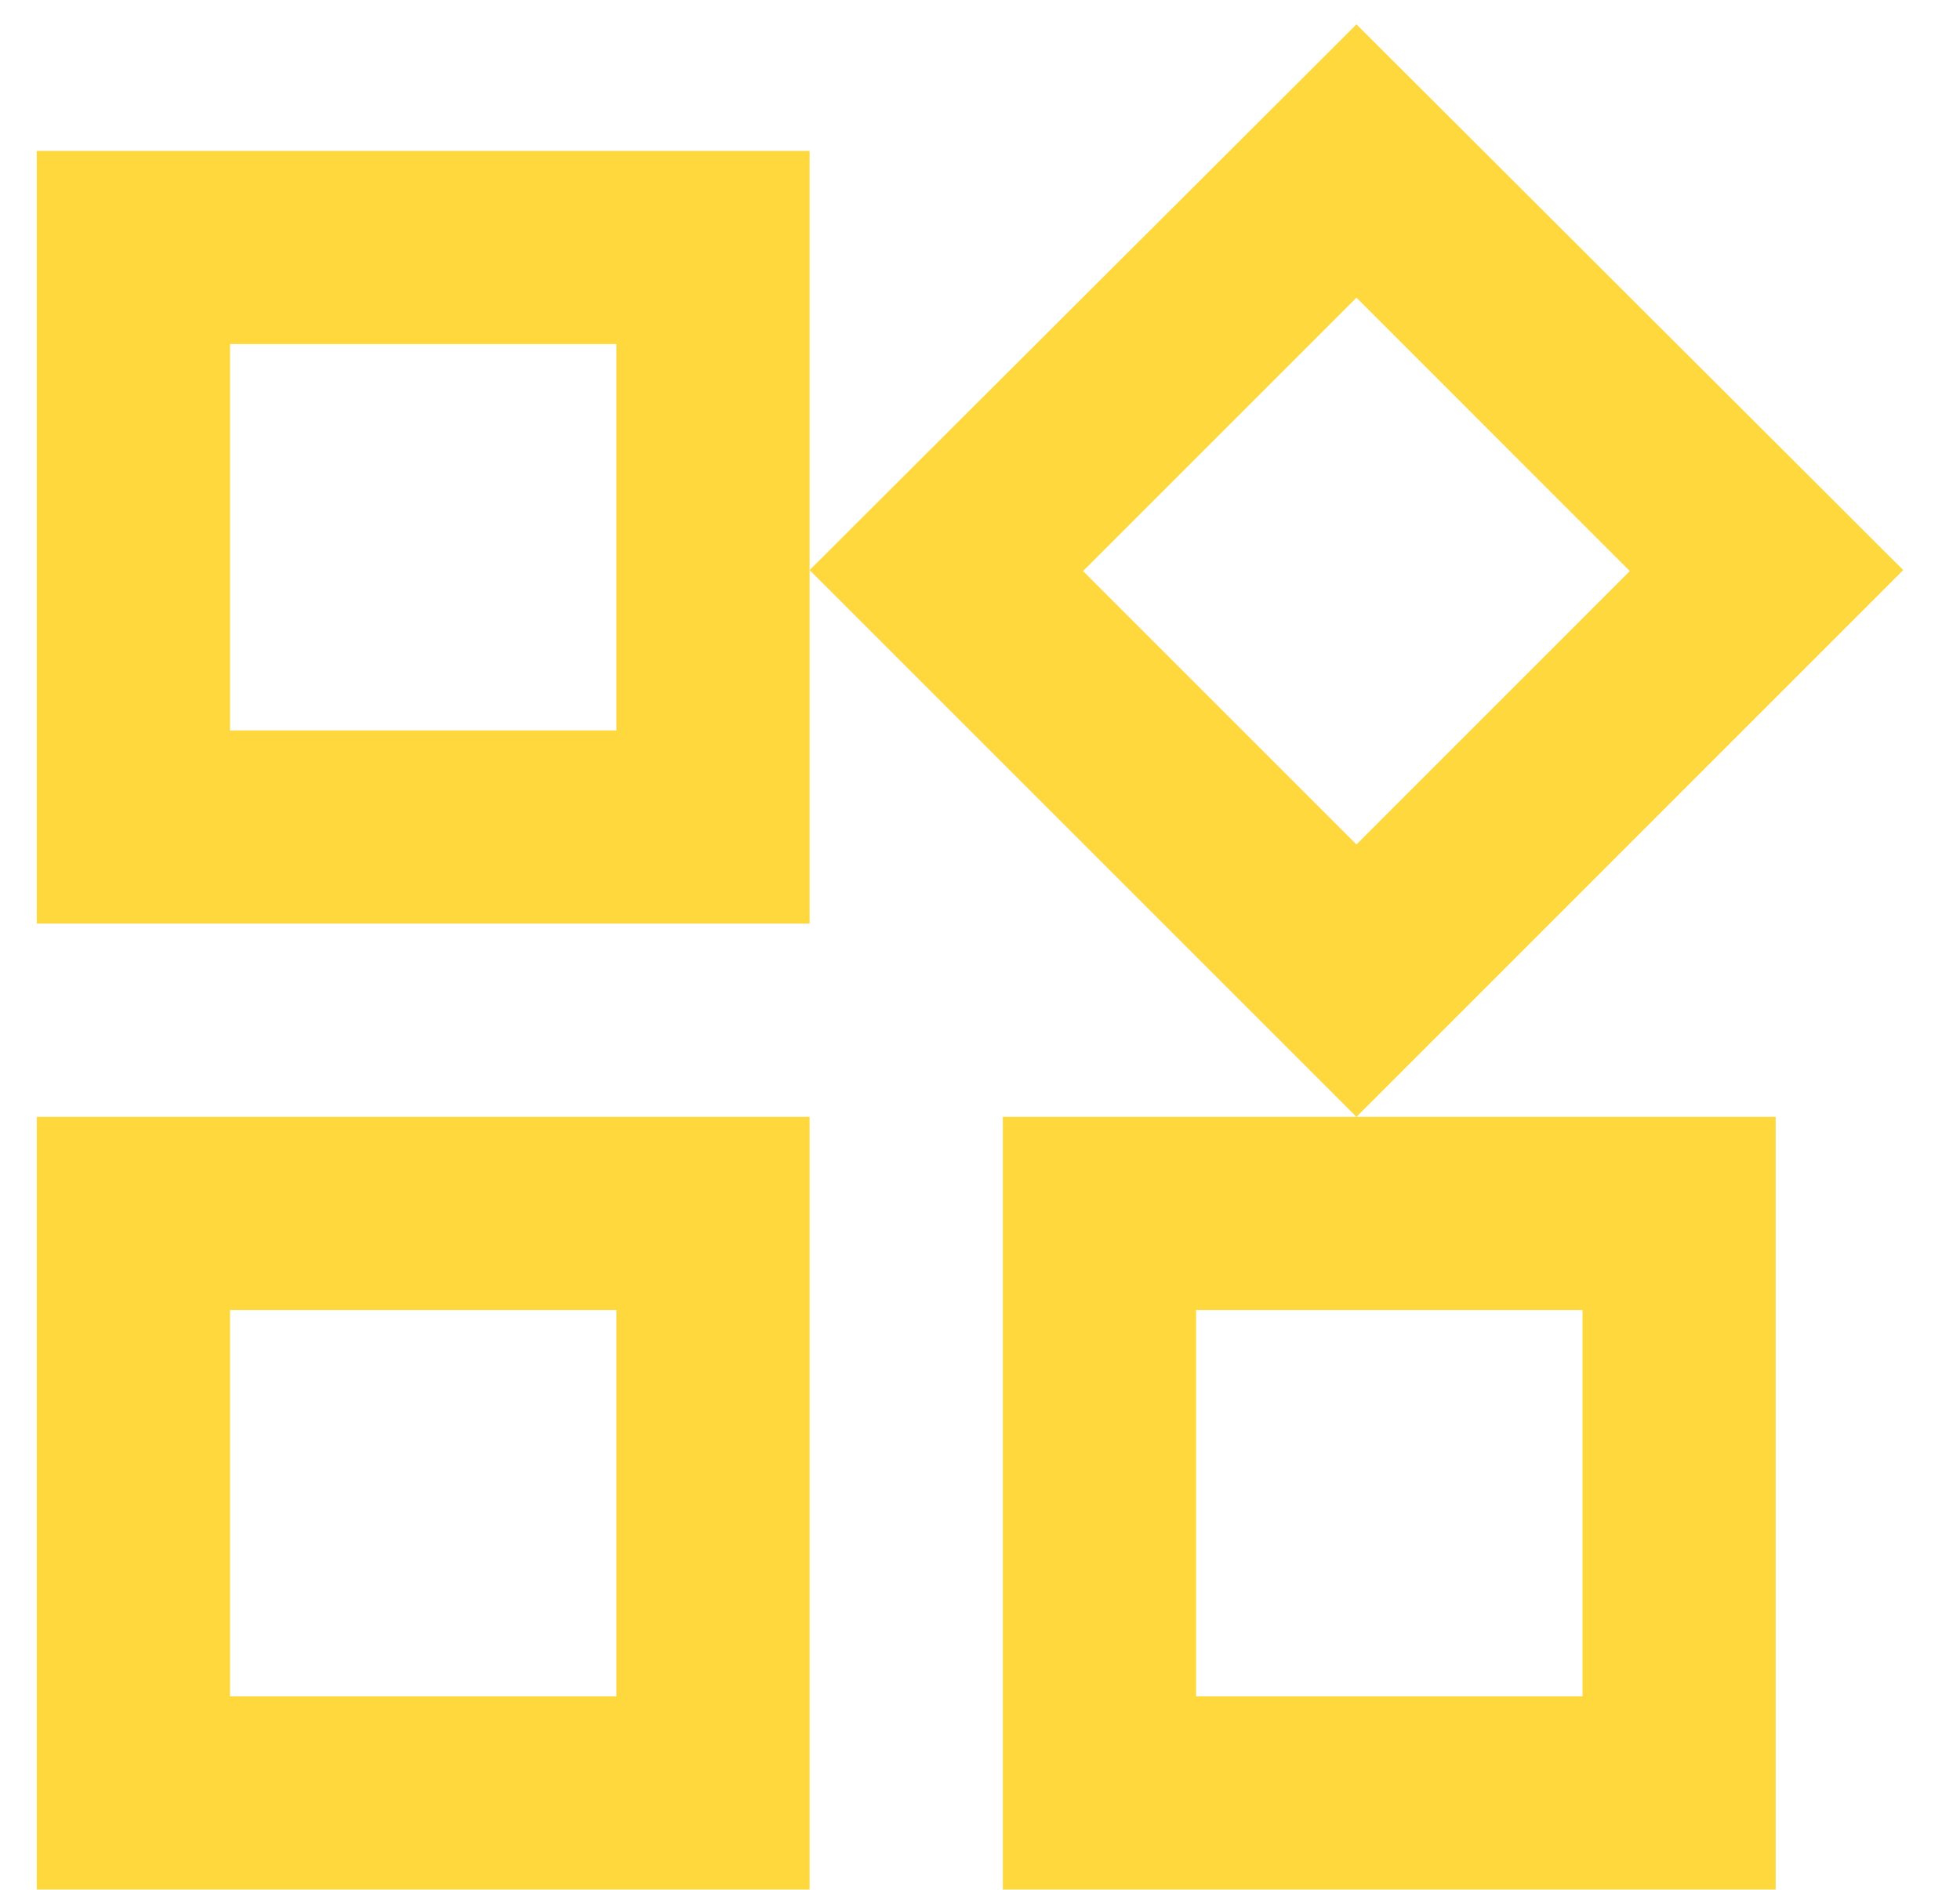
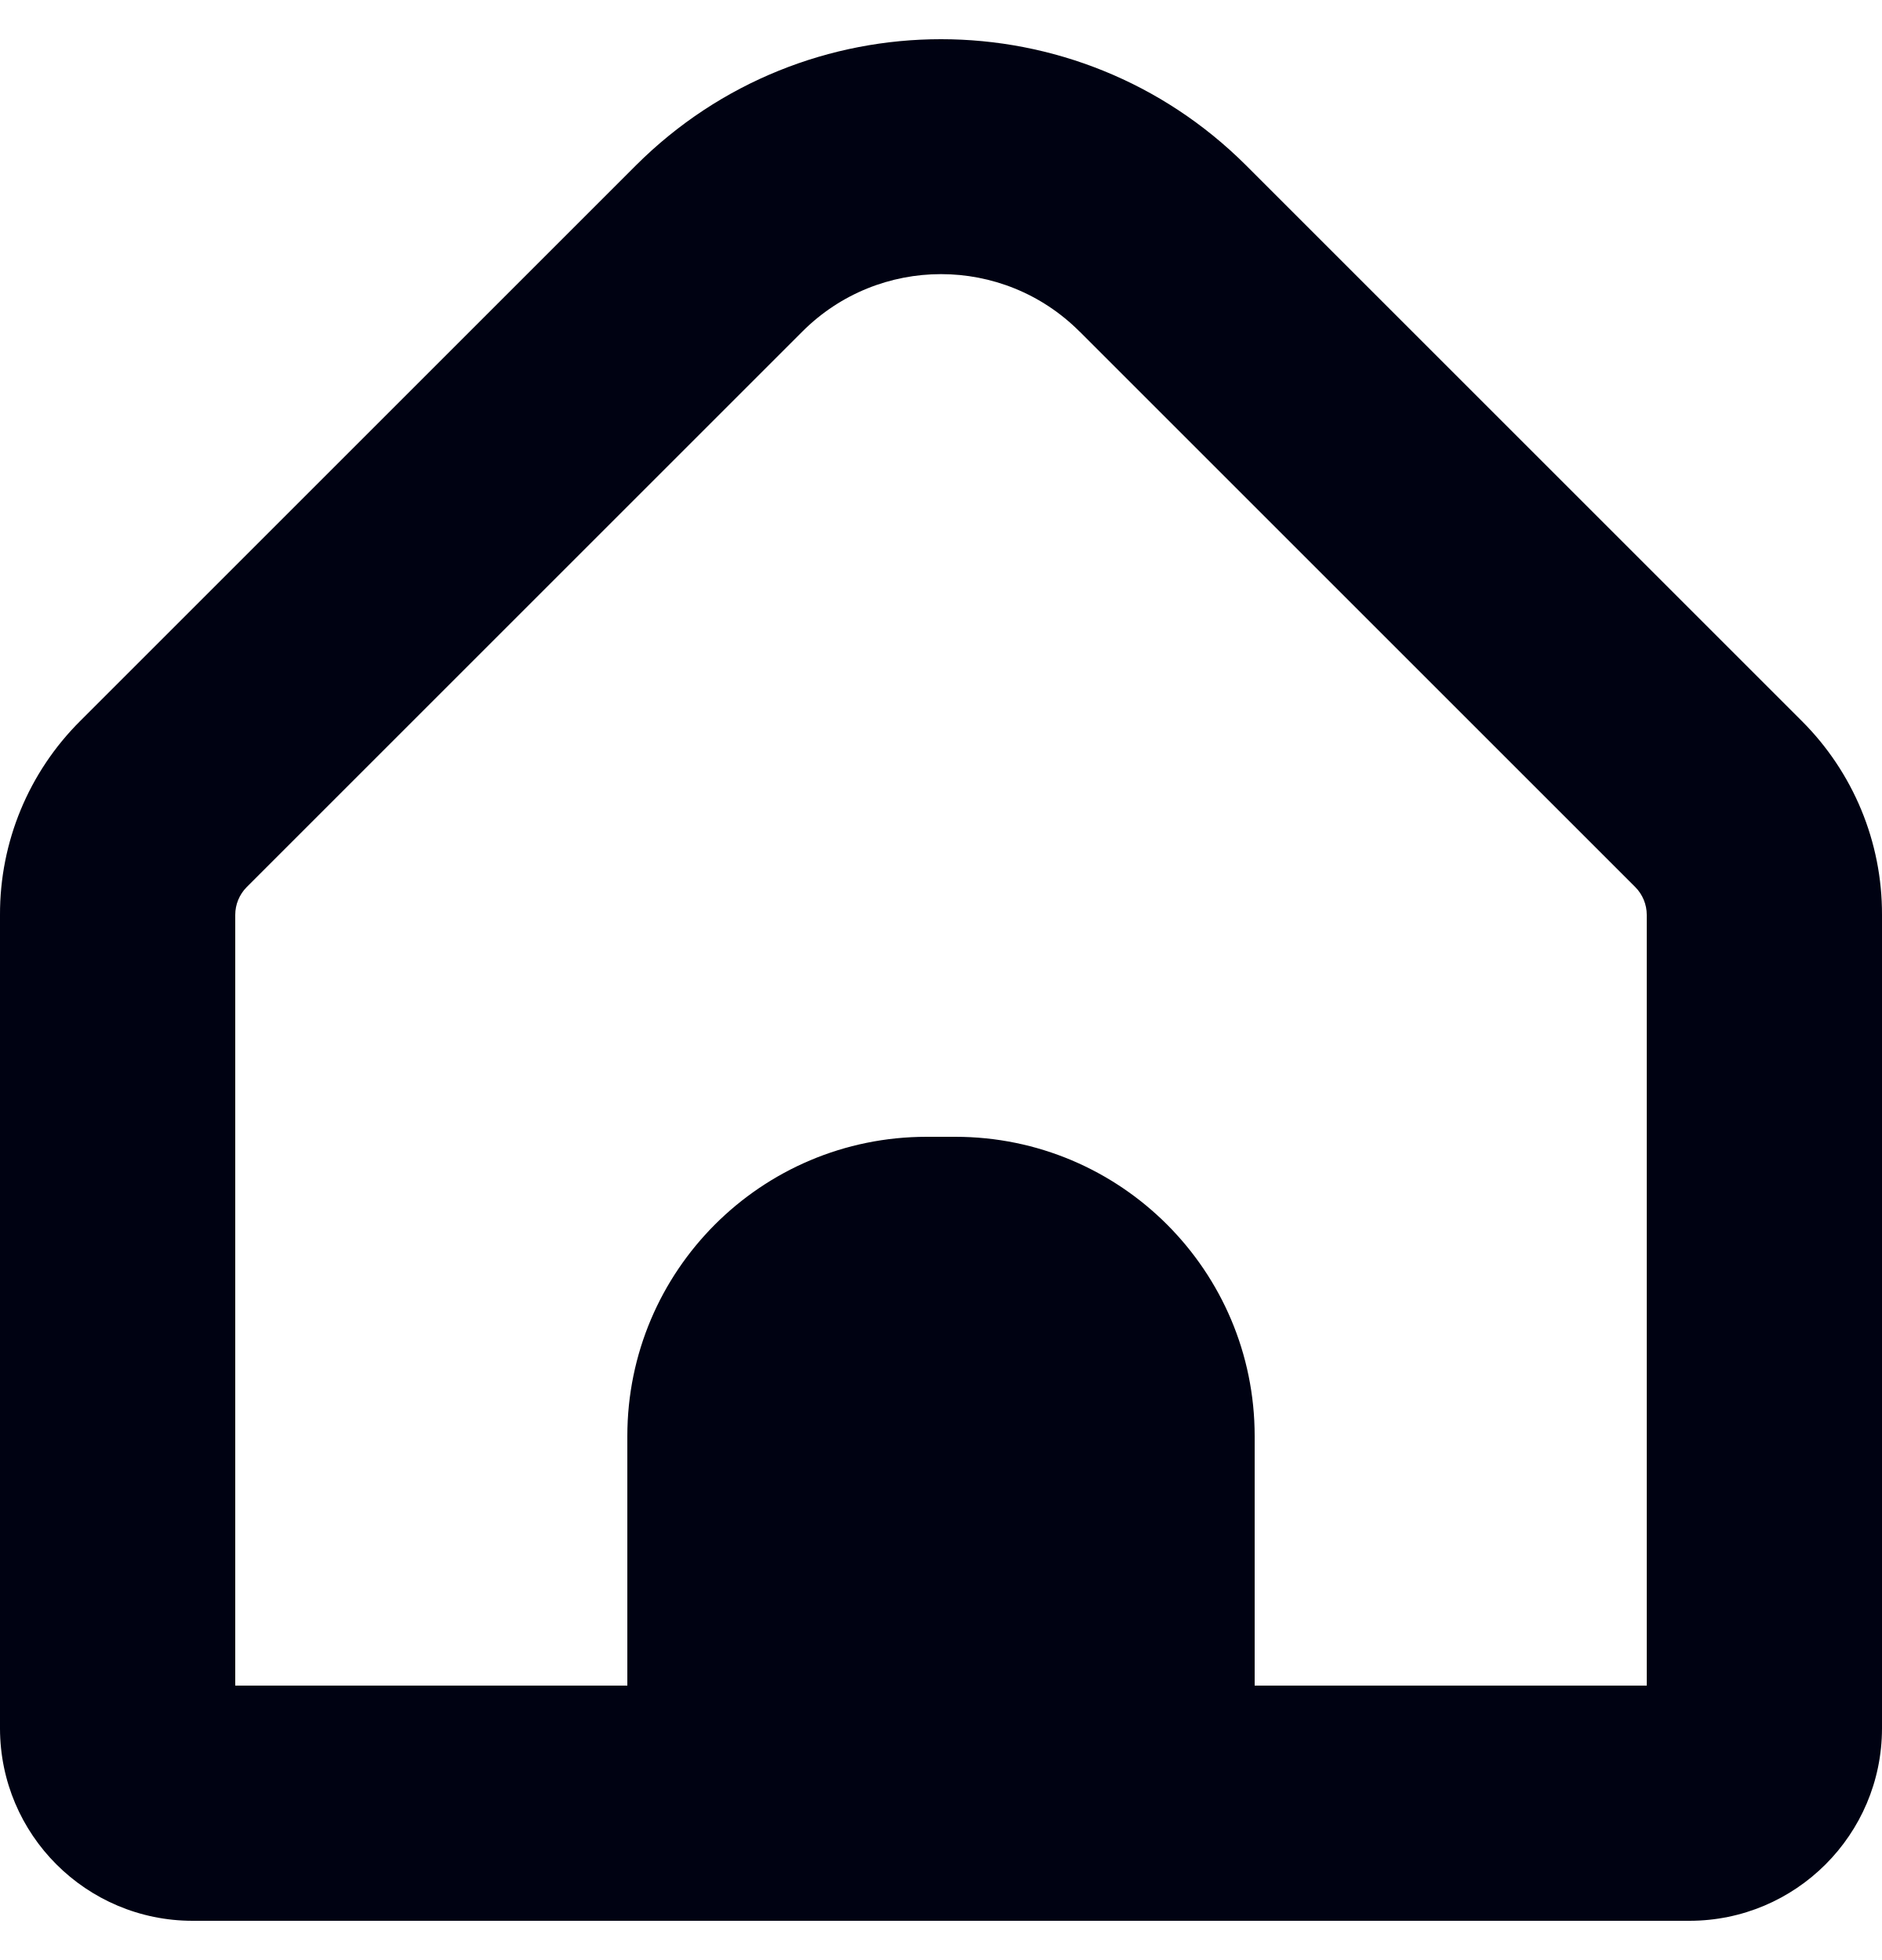
- <svg xmlns="http://www.w3.org/2000/svg" width="28" height="27" viewBox="0 0 28 27" fill="none">
-   <path d="M19.378 4.253L23.283 8.159L19.378 12.065L15.472 8.159L19.378 4.253ZM8.806 4.916V10.436H3.286V4.916H8.806ZM22.607 18.717V24.237H17.087V18.717H22.607ZM8.806 18.717V24.237H3.286V18.717H8.806ZM19.378 0.348L11.566 8.145L19.378 15.957L27.189 8.145L19.378 0.348ZM11.566 2.156H0.525V13.196H11.566V2.156ZM25.367 15.957H14.326V26.997H25.367V15.957ZM11.566 15.957H0.525V26.997H11.566V15.957Z" fill="#FFD83D" />
+ <svg xmlns="http://www.w3.org/2000/svg" width="24" height="25" viewBox="0 0 24 25" fill="none">
+   <path d="M22.975 9.194L15.889 2.108C13.739 -0.036 10.26 -0.036 8.111 2.108L1.025 9.194C0.366 9.849 -0.003 10.74 -0 11.669V22.047C0.002 23.402 1.1 24.499 2.455 24.5H21.545C22.899 24.499 23.998 23.402 24 22.047V11.669C24.003 10.74 23.633 9.849 22.975 9.194ZM21 21.5H16V18.318C16 16.209 14.29 14.5 12.182 14.5H11.818C9.709 14.5 8 16.209 8 18.318V21.5H3V11.669C3 11.536 3.053 11.409 3.146 11.315L10.232 4.229C11.208 3.253 12.791 3.252 13.767 4.229C13.768 4.229 13.768 4.229 13.768 4.229L20.854 11.315C20.947 11.409 21 11.536 21 11.669V21.5H21Z" fill="#000212" />
</svg>
